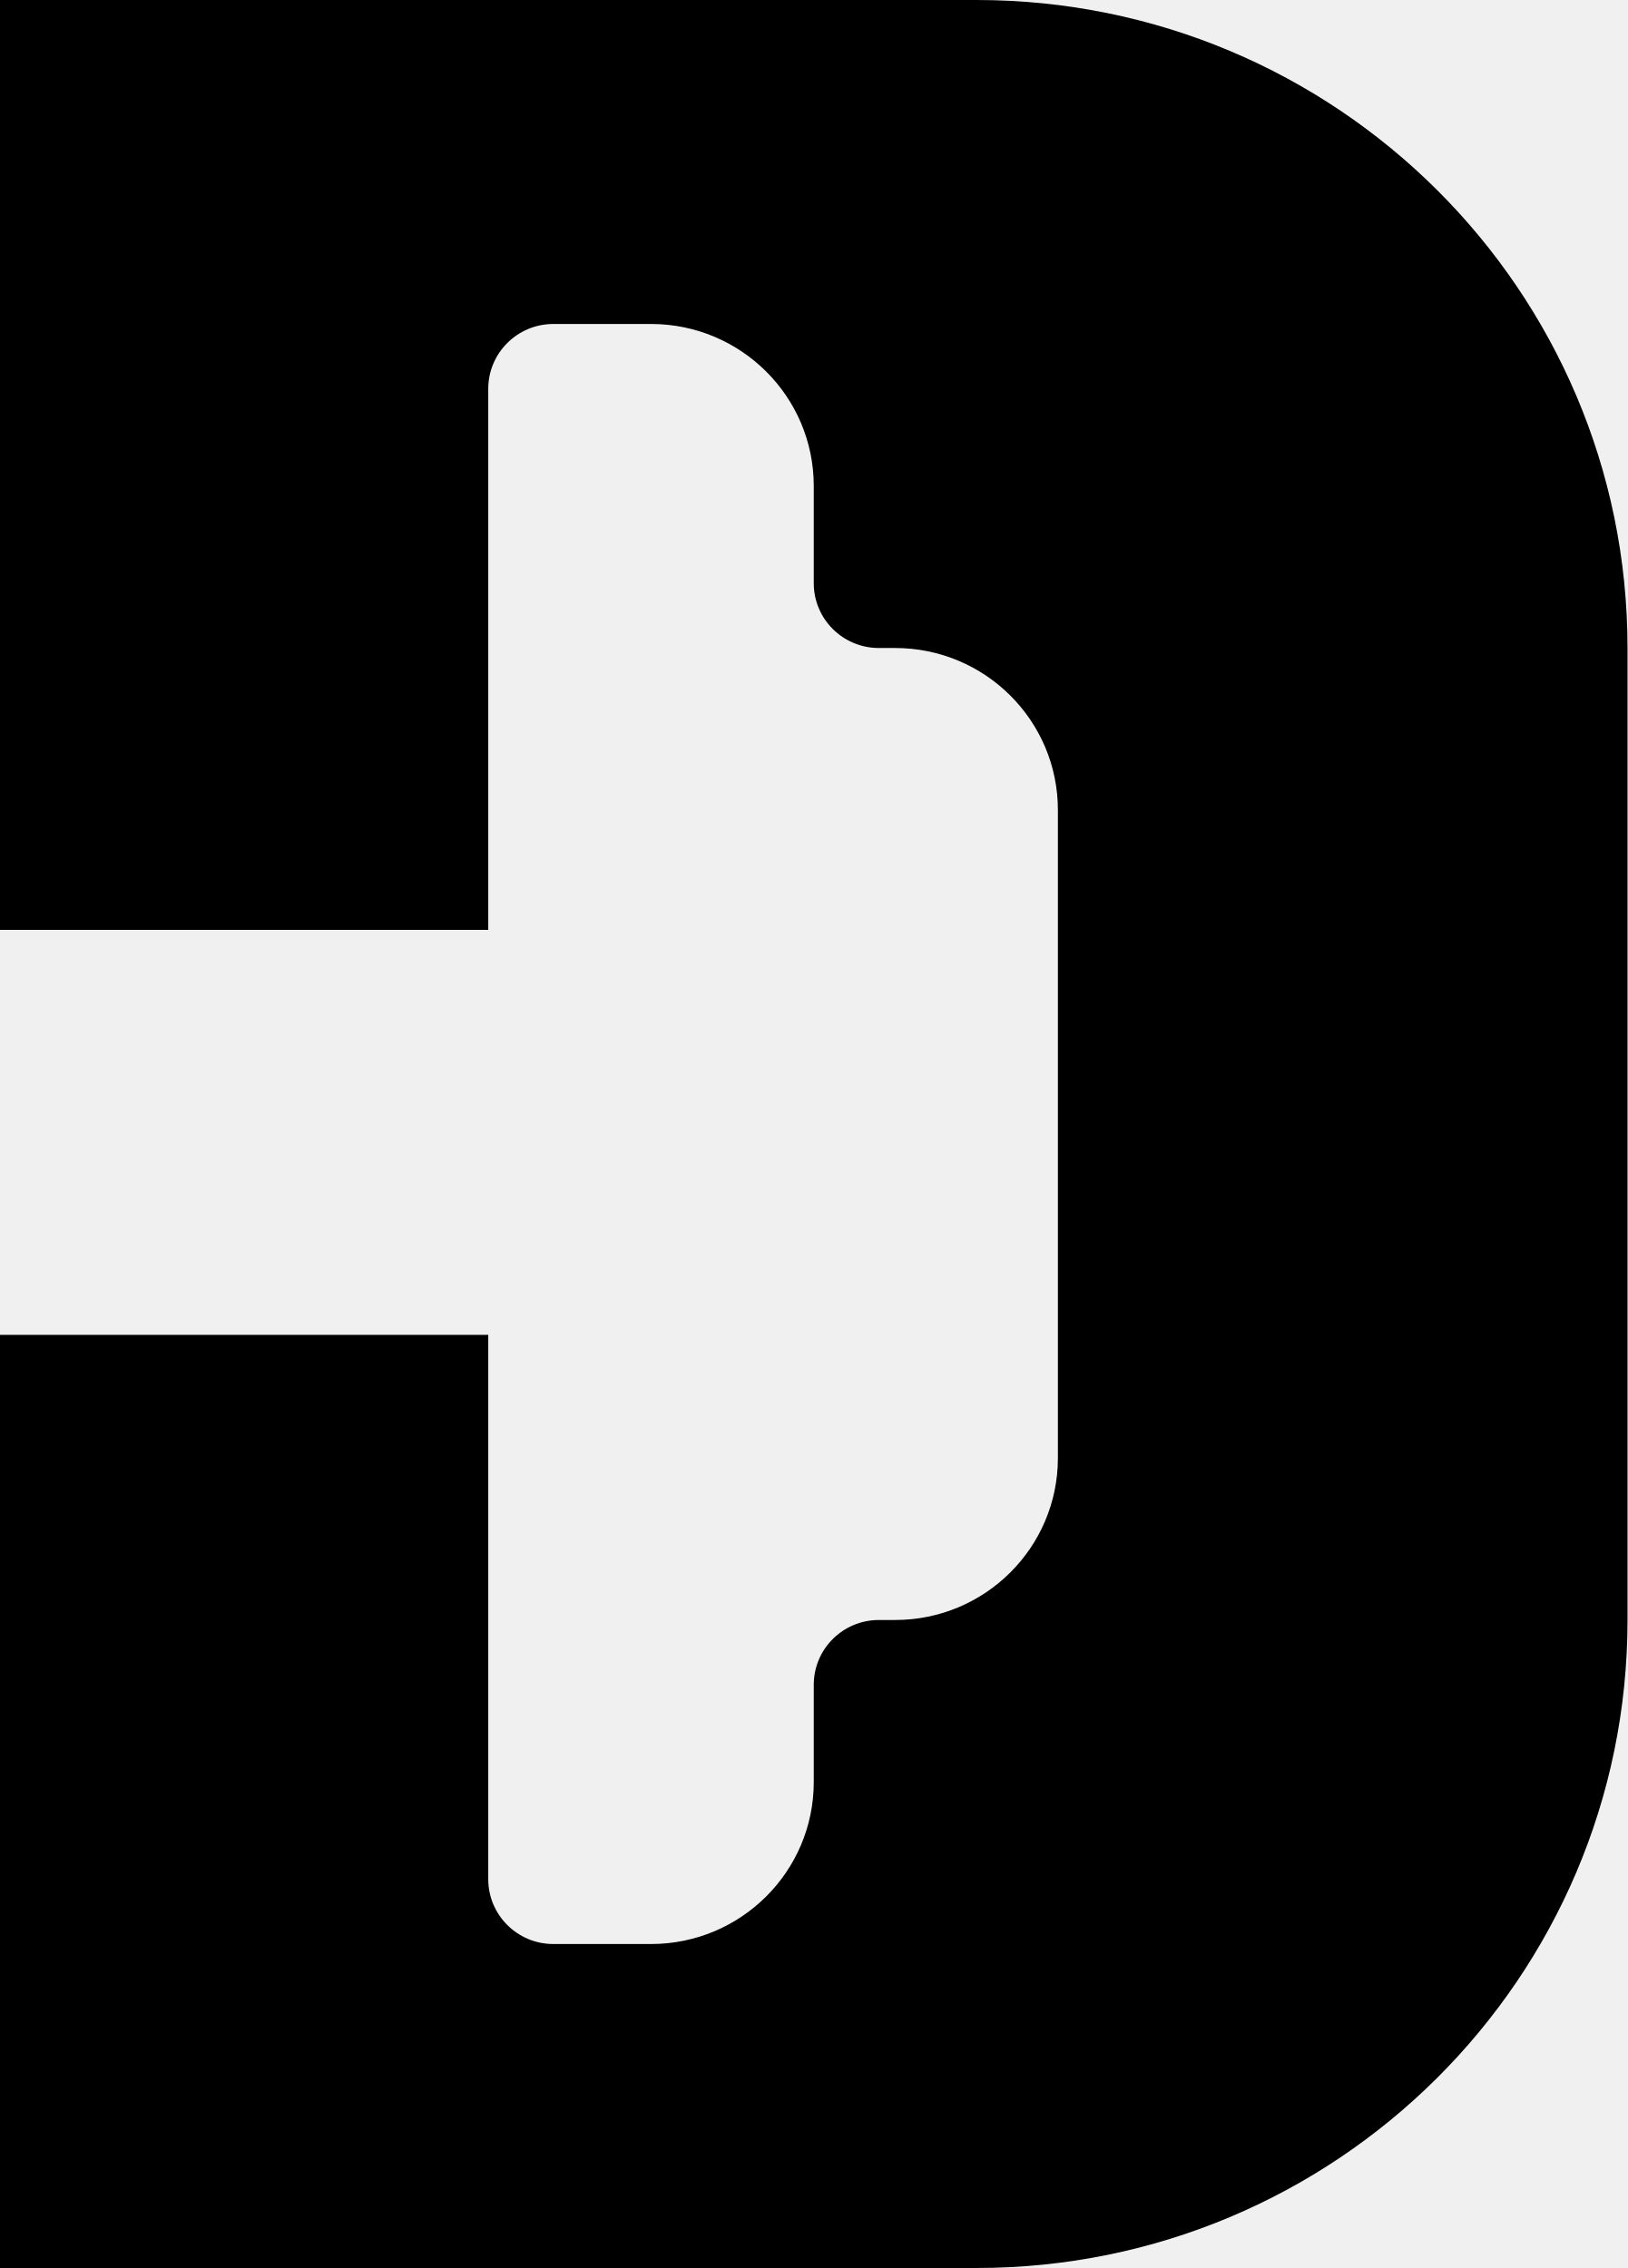
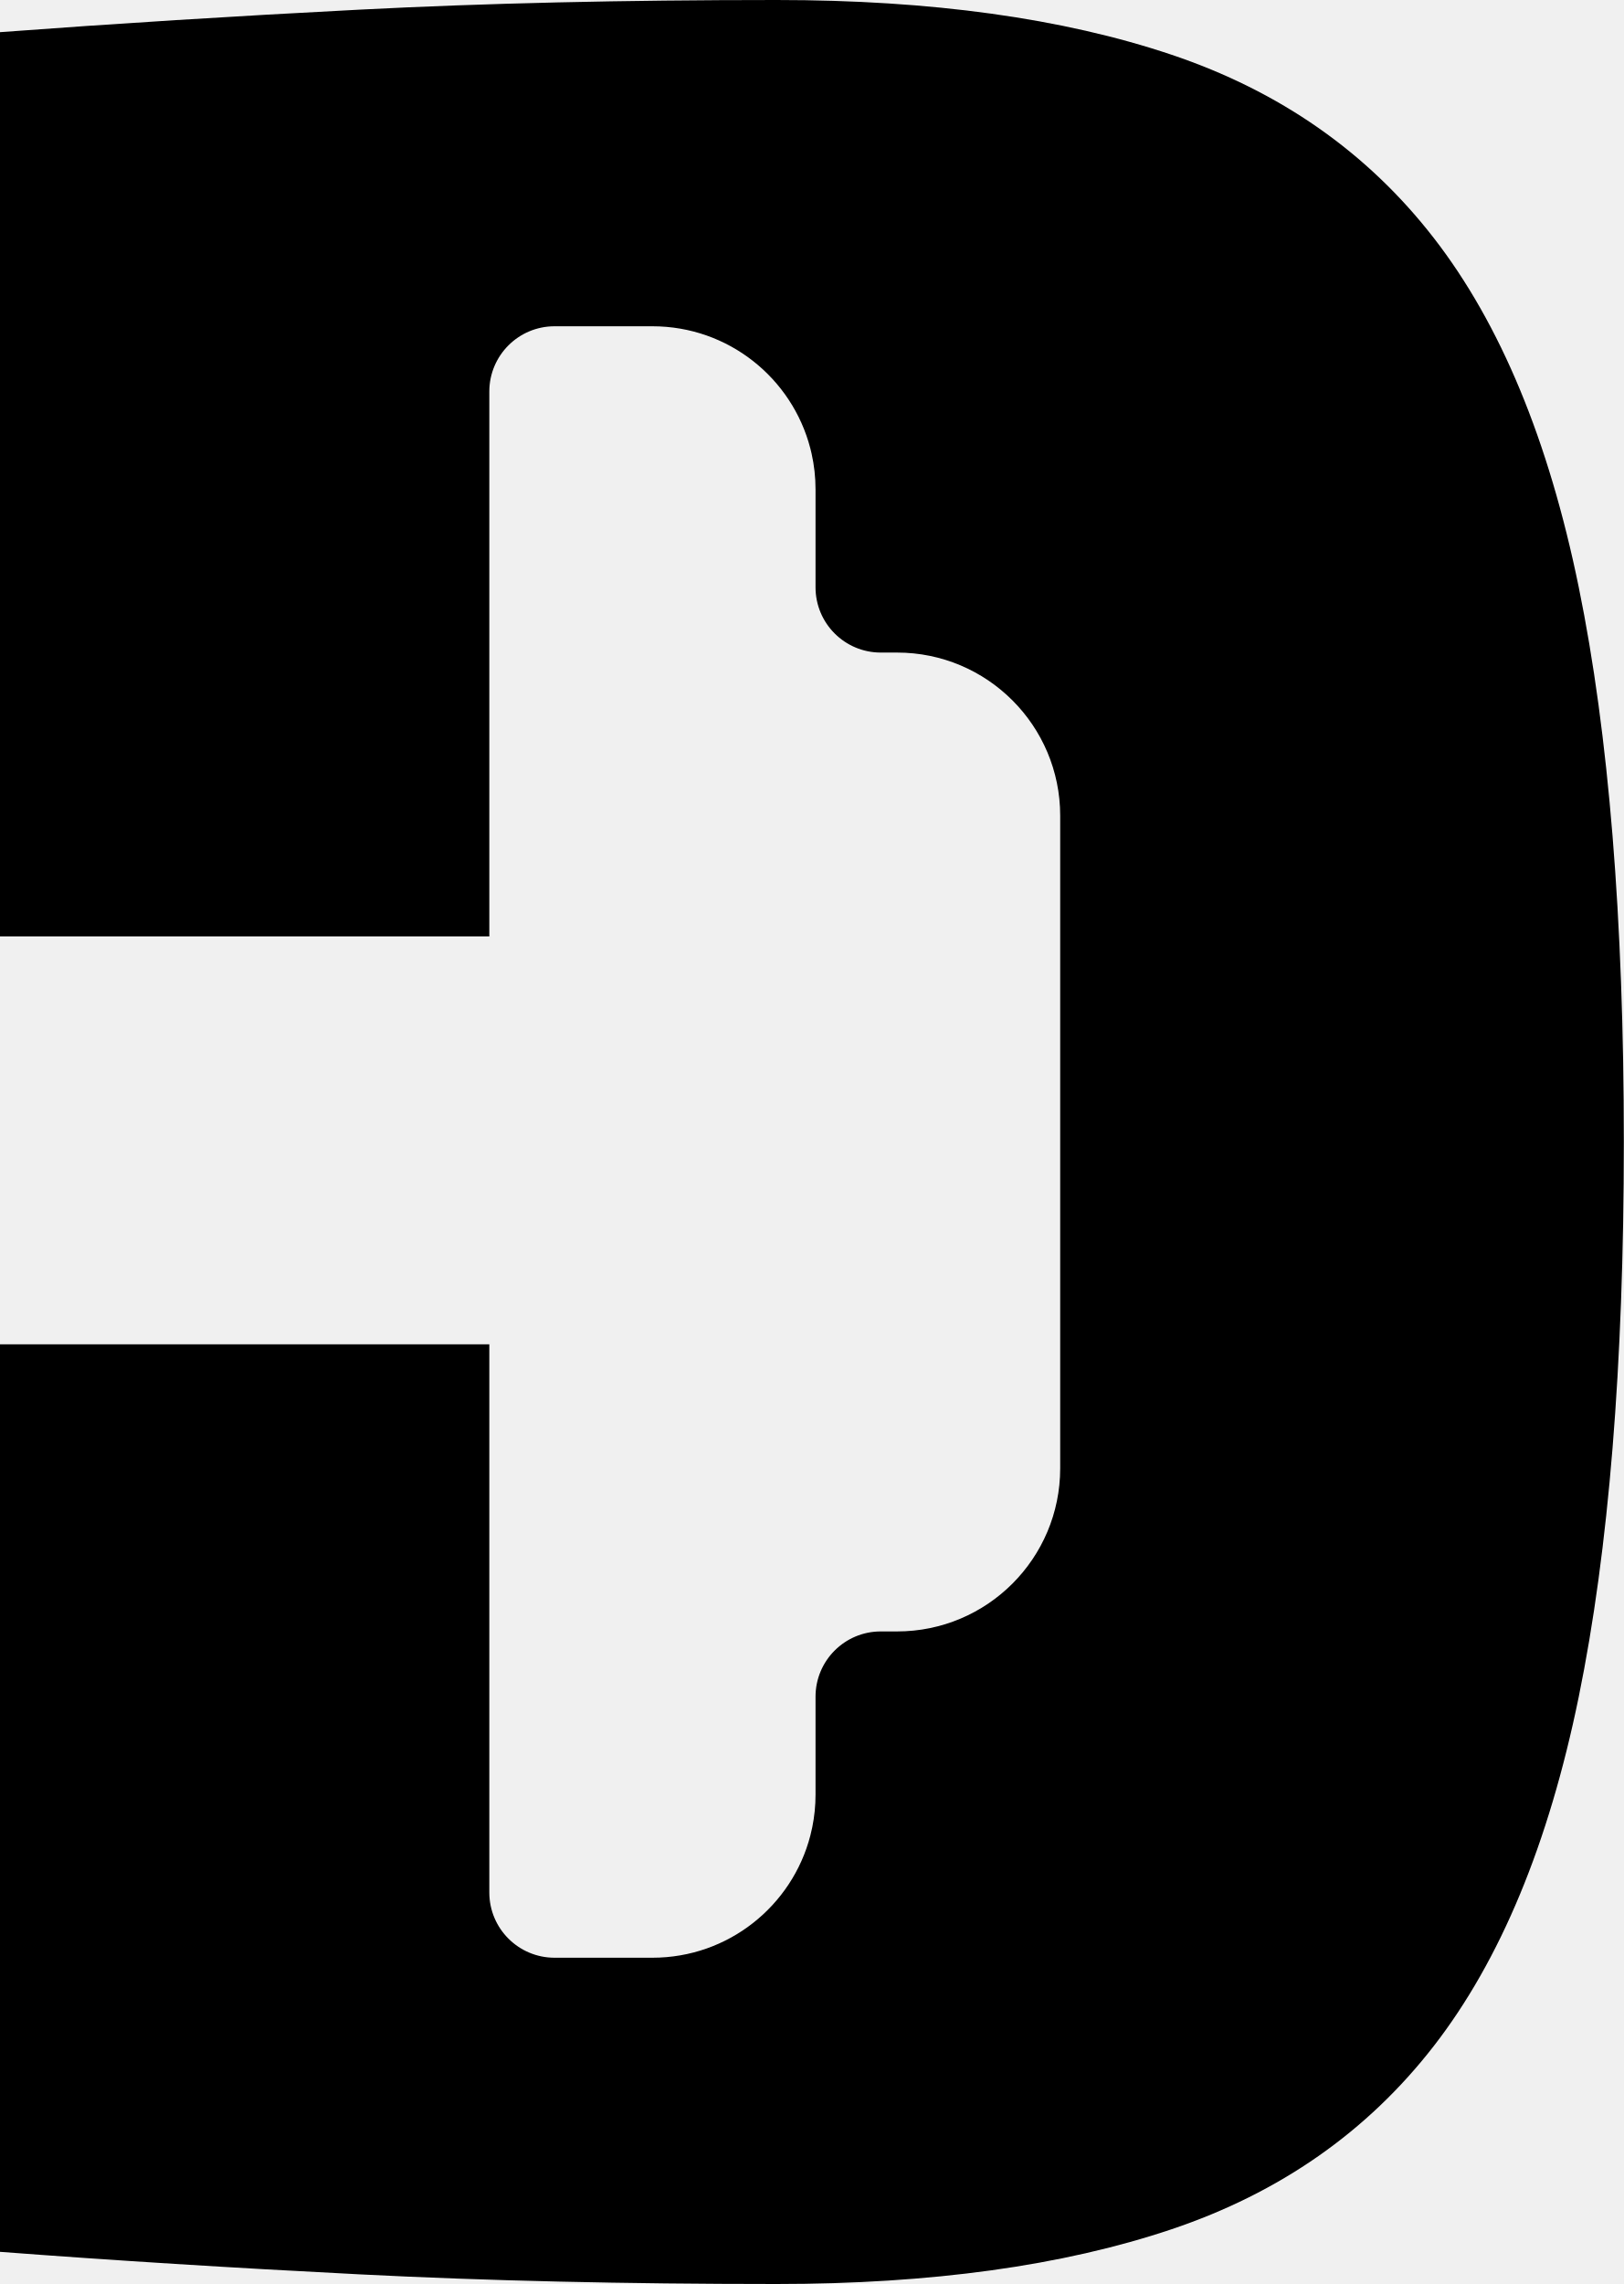
- <svg xmlns="http://www.w3.org/2000/svg" width="33" height="46" viewBox="0 0 33 46" fill="none">
-   <g clip-path="url(#clip0_3144_523)">
-     <path fill-rule="evenodd" clip-rule="evenodd" d="M33 13.143C33 5.884 27.09 0 19.8 0H0V18.86H9.9V7.886C9.9 7.16 10.491 6.571 11.22 6.571H13.2C15.023 6.571 16.5 8.043 16.5 9.857V11.829C16.5 12.555 17.091 13.143 17.82 13.143H18.15C19.973 13.143 21.45 14.614 21.45 16.429V29.571C21.45 31.386 19.973 32.857 18.15 32.857H17.82C17.091 32.857 16.5 33.446 16.5 34.171V36.143C16.5 37.958 15.023 39.429 13.2 39.429H11.22C10.491 39.429 9.9 38.84 9.9 38.114V27.074H0V46H19.8C27.09 46 33 40.116 33 32.857V13.143Z" fill="black" />
-   </g>
-   <defs>
-     <clipPath id="clip0_3144_523">
-       <rect width="33" height="46" fill="white" />
-     </clipPath>
-   </defs>
+ <svg xmlns="http://www.w3.org/2000/svg" width="497.789" height="700" viewBox="0 0 497.789 700" fill="none">
+   <path fill-rule="evenodd" clip-rule="evenodd" d="M238 0Q309.232 0 359.095 16.761Q408.958 33.521 439.546 72.958Q470.134 112.394 483.961 179.93Q497.789 247.465 497.789 350Q497.789 452.535 483.961 520.07Q470.134 587.606 439.546 627.042Q408.958 666.479 359.095 683.239Q309.232 700 238 700Q168.444 700 110.201 697.042Q51.958 694.085 0 690.141L0 412.001L150.002 412.001L150.002 580.003C150.002 591.049 158.956 600.004 170.002 600.004L200.003 600.004C223.28 600.004 242.842 584.098 248.413 562.562C248.632 561.717 248.829 560.862 249.004 560C249.659 556.77 250.004 553.427 250.004 550.003L250.004 520.002C250.004 508.956 258.958 500.002 270.004 500.002L275.004 500.002C302.618 500.002 325.005 477.616 325.005 450.001L325.005 249.999C325.005 222.384 302.618 199.998 275.004 199.998L270.004 199.998C258.958 199.998 250.004 191.044 250.004 179.998L250.004 149.997C250.004 146.224 249.586 142.548 248.793 139.014C248.675 138.485 248.548 137.96 248.413 137.438C242.842 115.902 223.28 99.996 200.003 99.996L170.002 99.996C158.956 99.996 150.002 108.951 150.002 119.997L150.002 286.999L0 286.999L0 9.859Q52.796 5.915 110.201 2.958Q167.606 0 238 0Z" fill="black" />
</svg>
